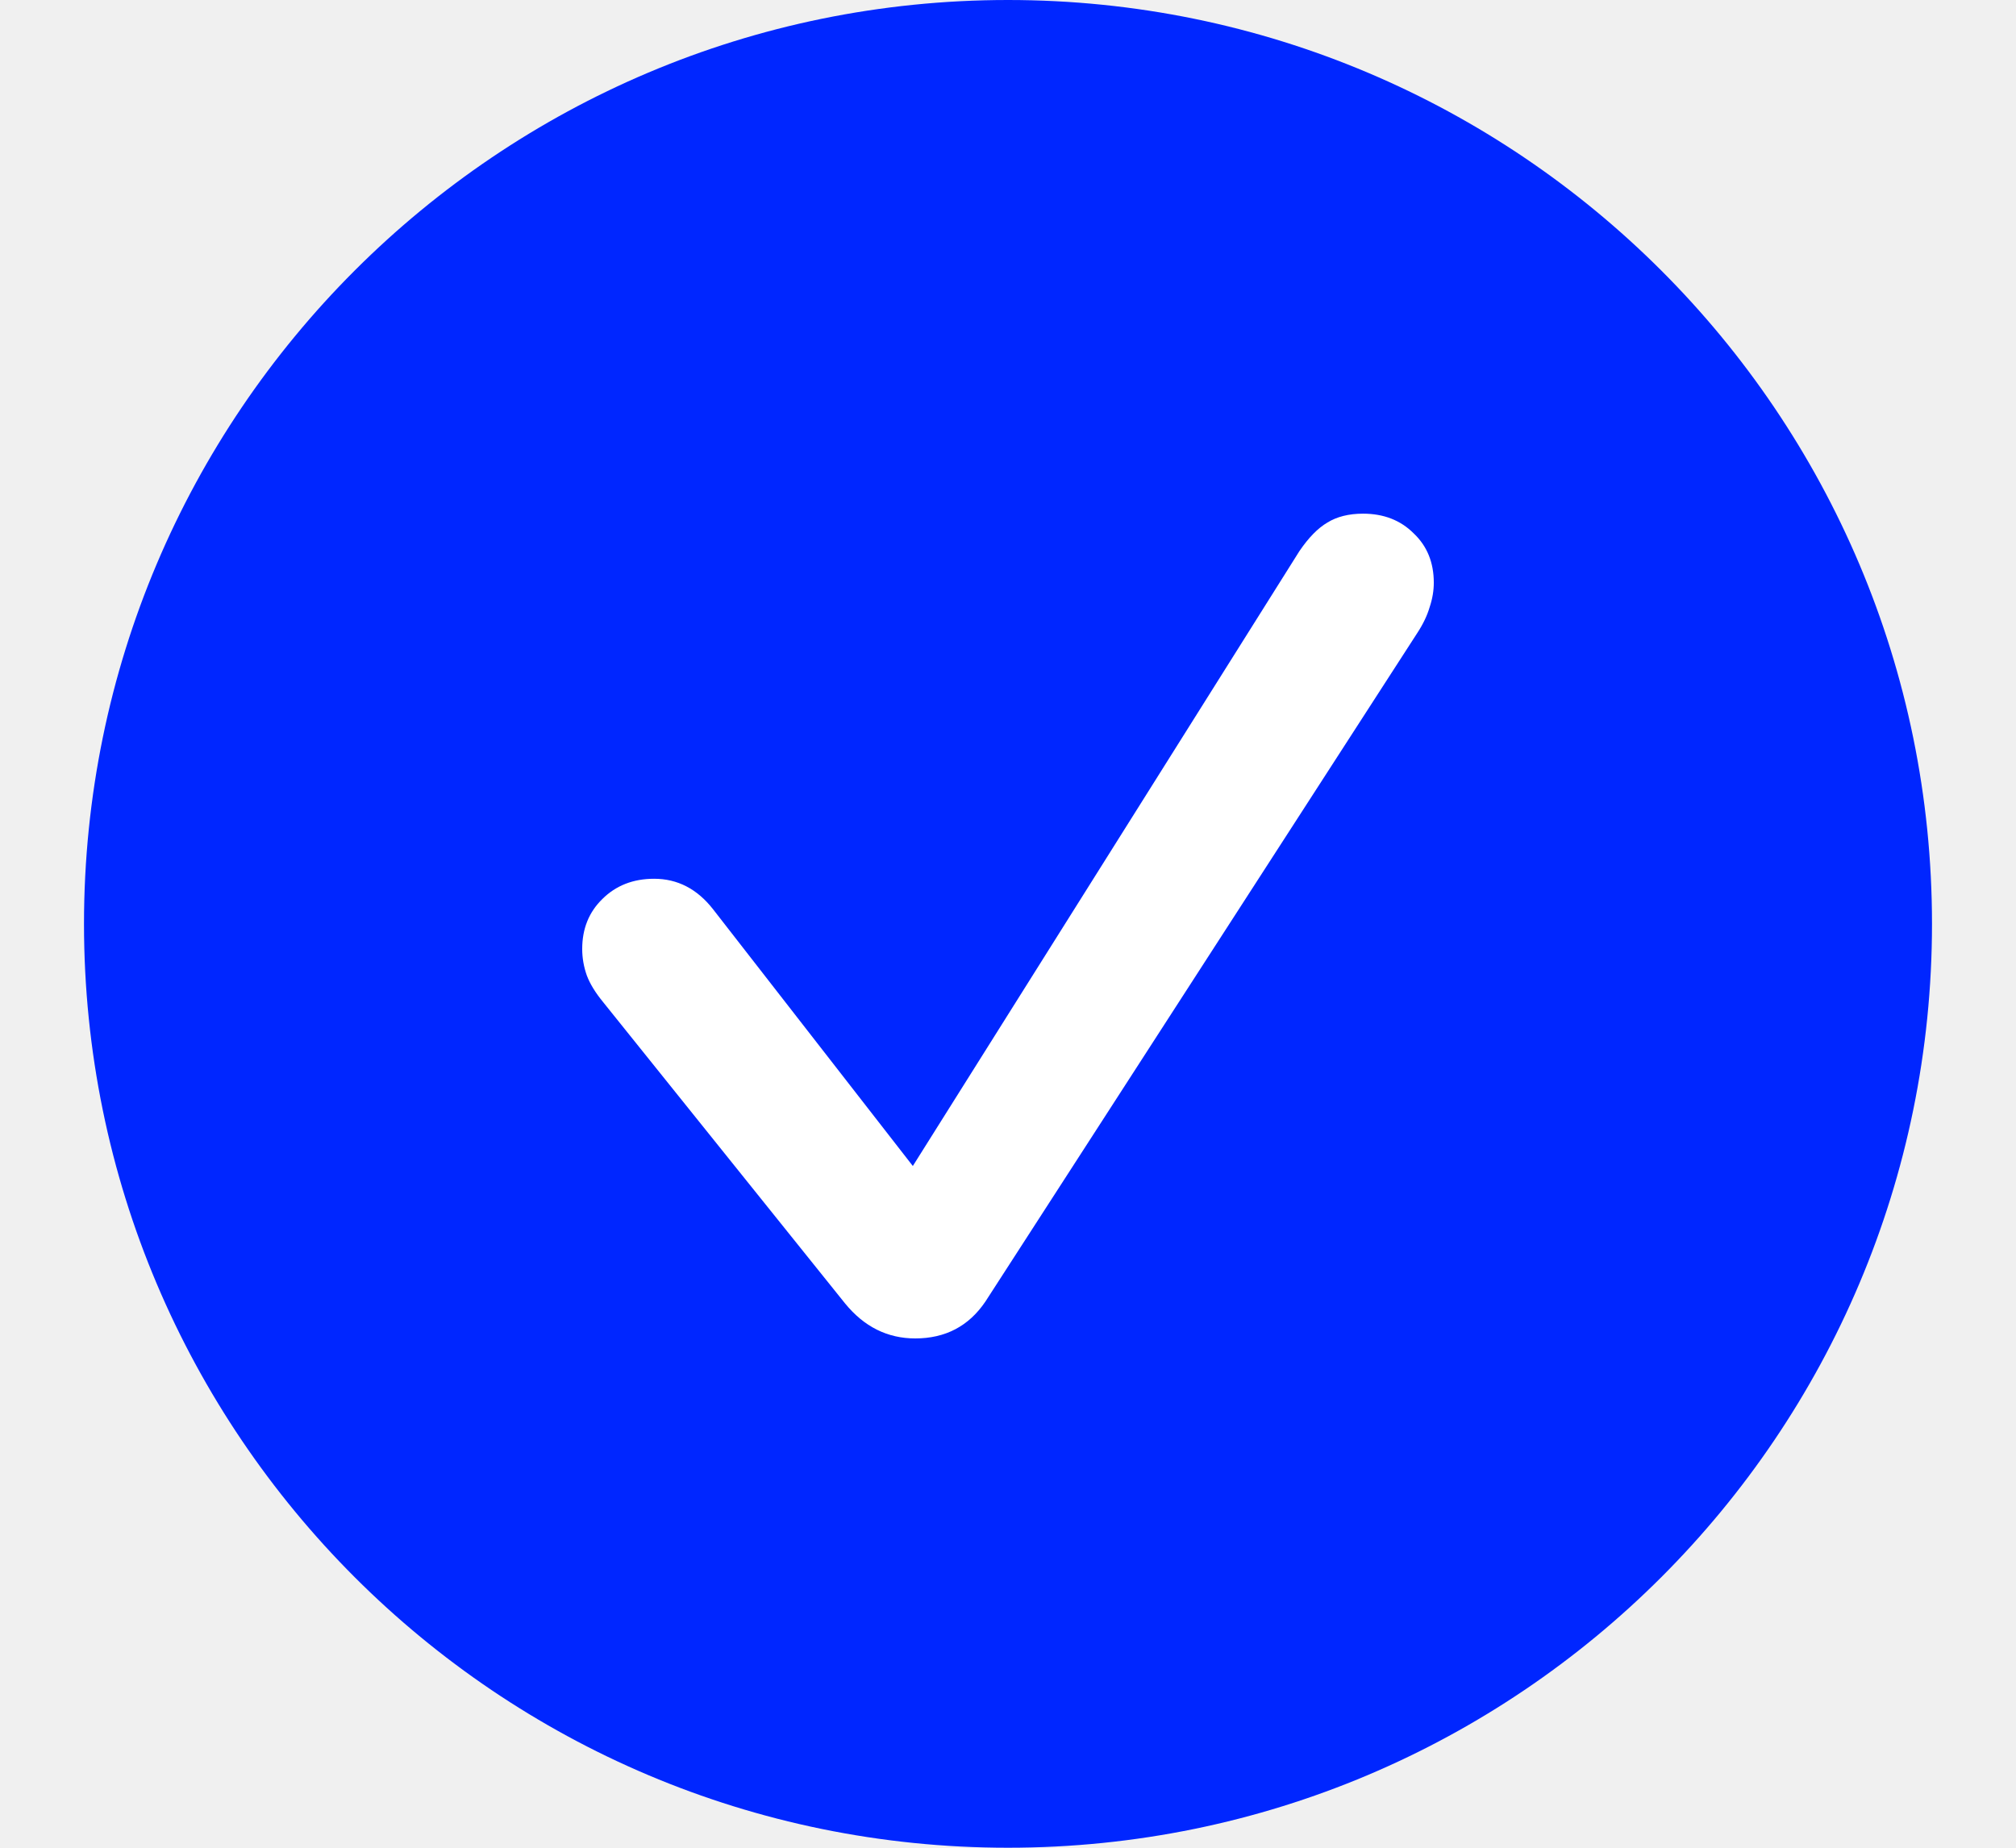
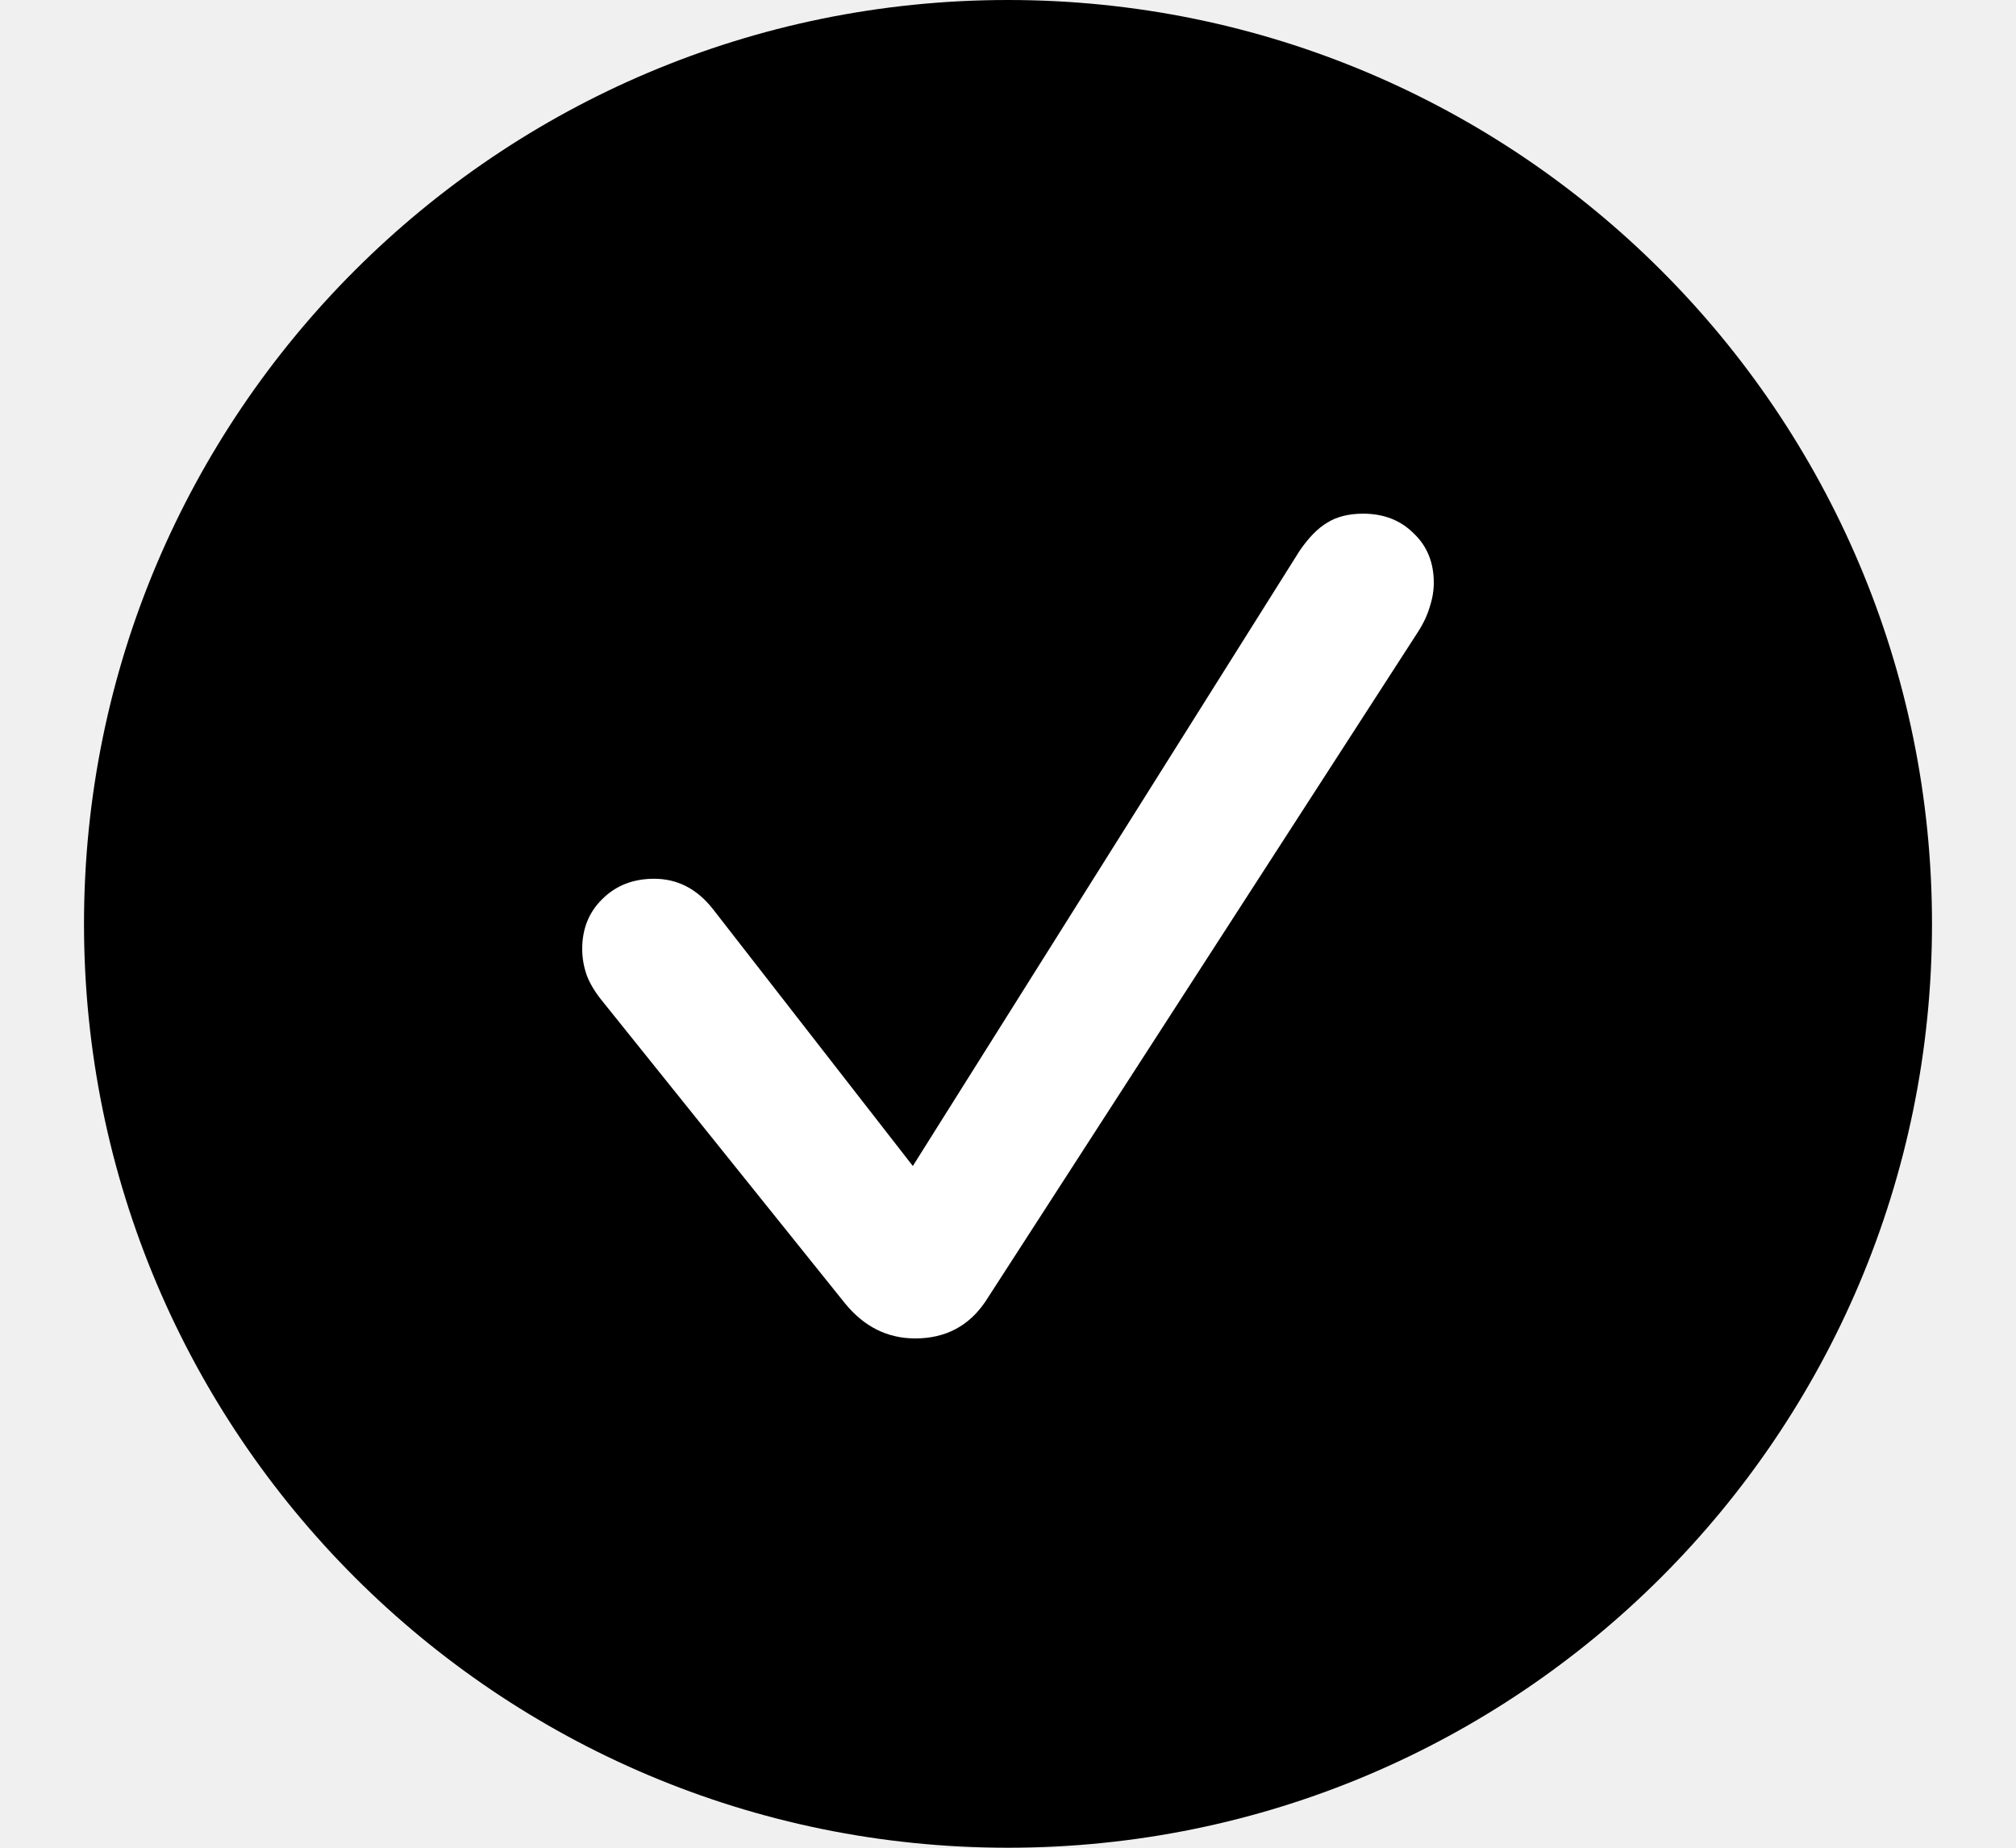
<svg xmlns="http://www.w3.org/2000/svg" width="24" height="22" viewBox="0 0 24 22" fill="none">
-   <circle cx="12" cy="11" r="11" fill="#0026FF" />
+   <circle cx="12" cy="11" r="11" fill="currentColor" />
  <path d="M10.896 15.936C10.565 15.936 10.287 15.797 10.06 15.519L7.178 11.929C7.089 11.82 7.025 11.717 6.987 11.617C6.95 11.514 6.931 11.407 6.931 11.299C6.931 11.058 7.011 10.86 7.171 10.704C7.332 10.544 7.537 10.463 7.787 10.463C8.066 10.463 8.299 10.584 8.488 10.825L10.867 13.883L15.469 6.562C15.578 6.402 15.689 6.288 15.802 6.222C15.915 6.152 16.057 6.116 16.227 6.116C16.472 6.116 16.673 6.194 16.829 6.35C16.989 6.501 17.069 6.697 17.069 6.938C17.069 7.032 17.053 7.129 17.02 7.228C16.991 7.327 16.942 7.431 16.871 7.539L11.731 15.497C11.533 15.79 11.254 15.936 10.896 15.936Z" fill="white" />
</svg>
